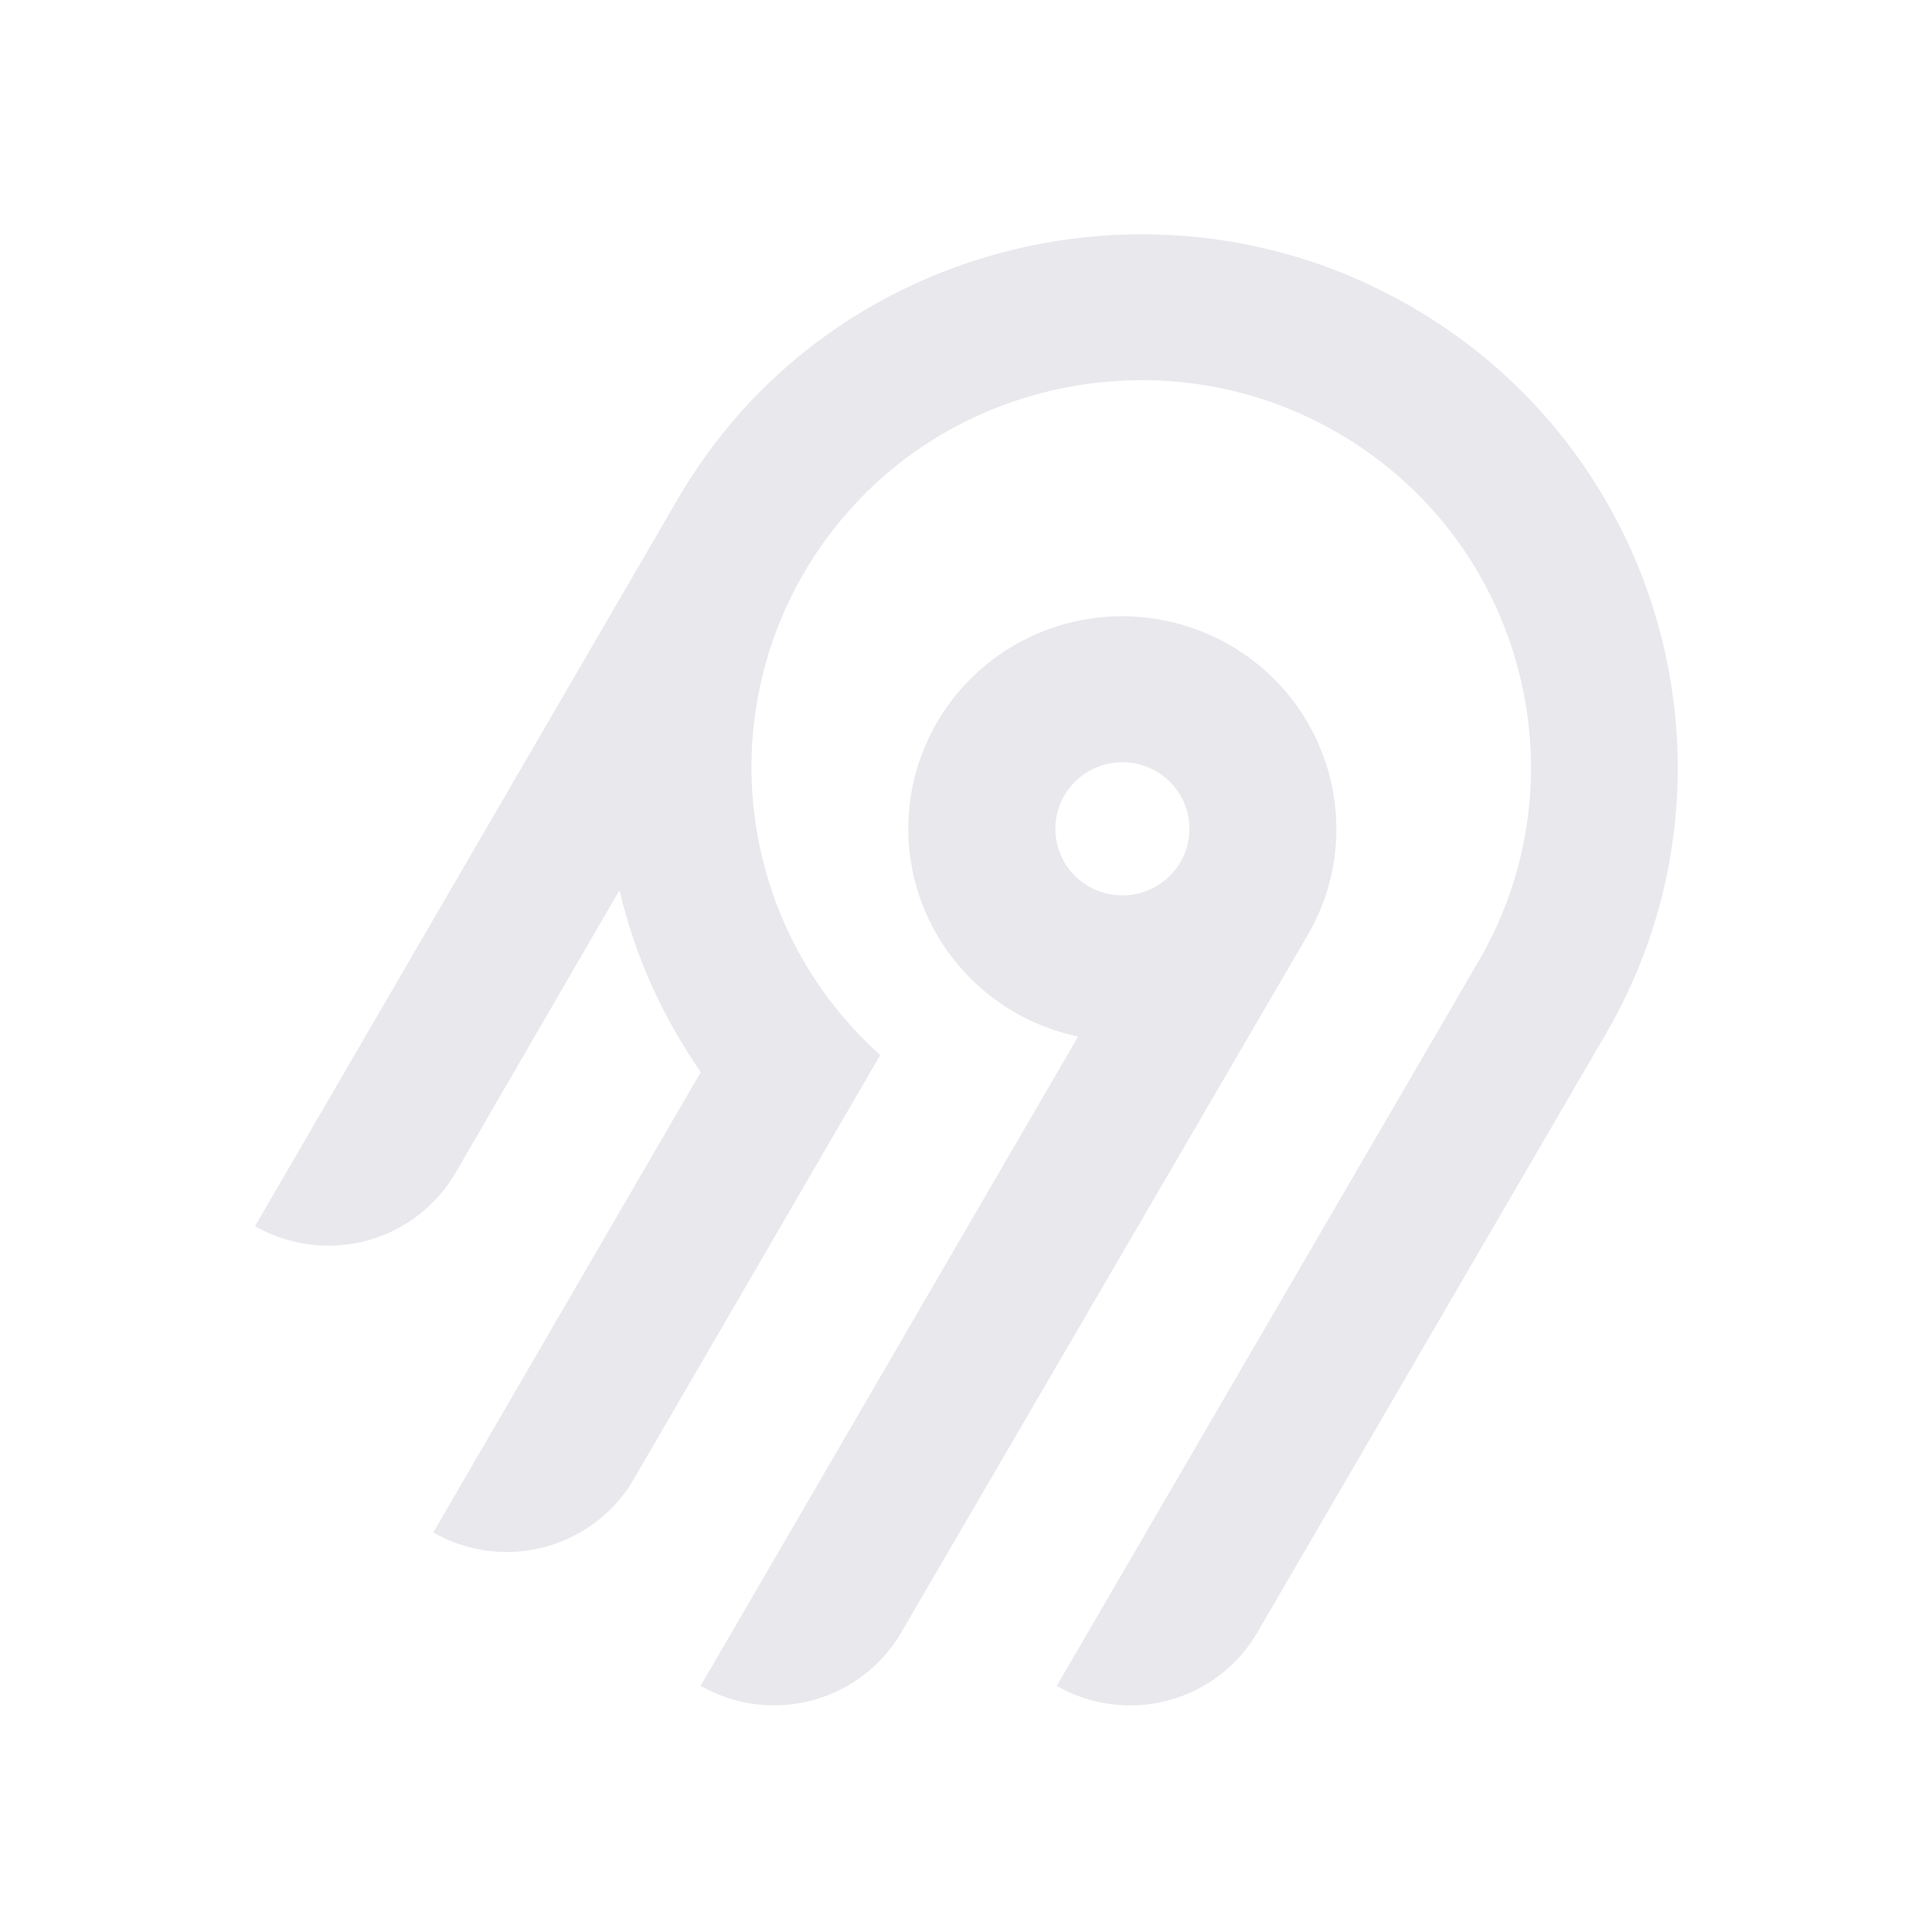
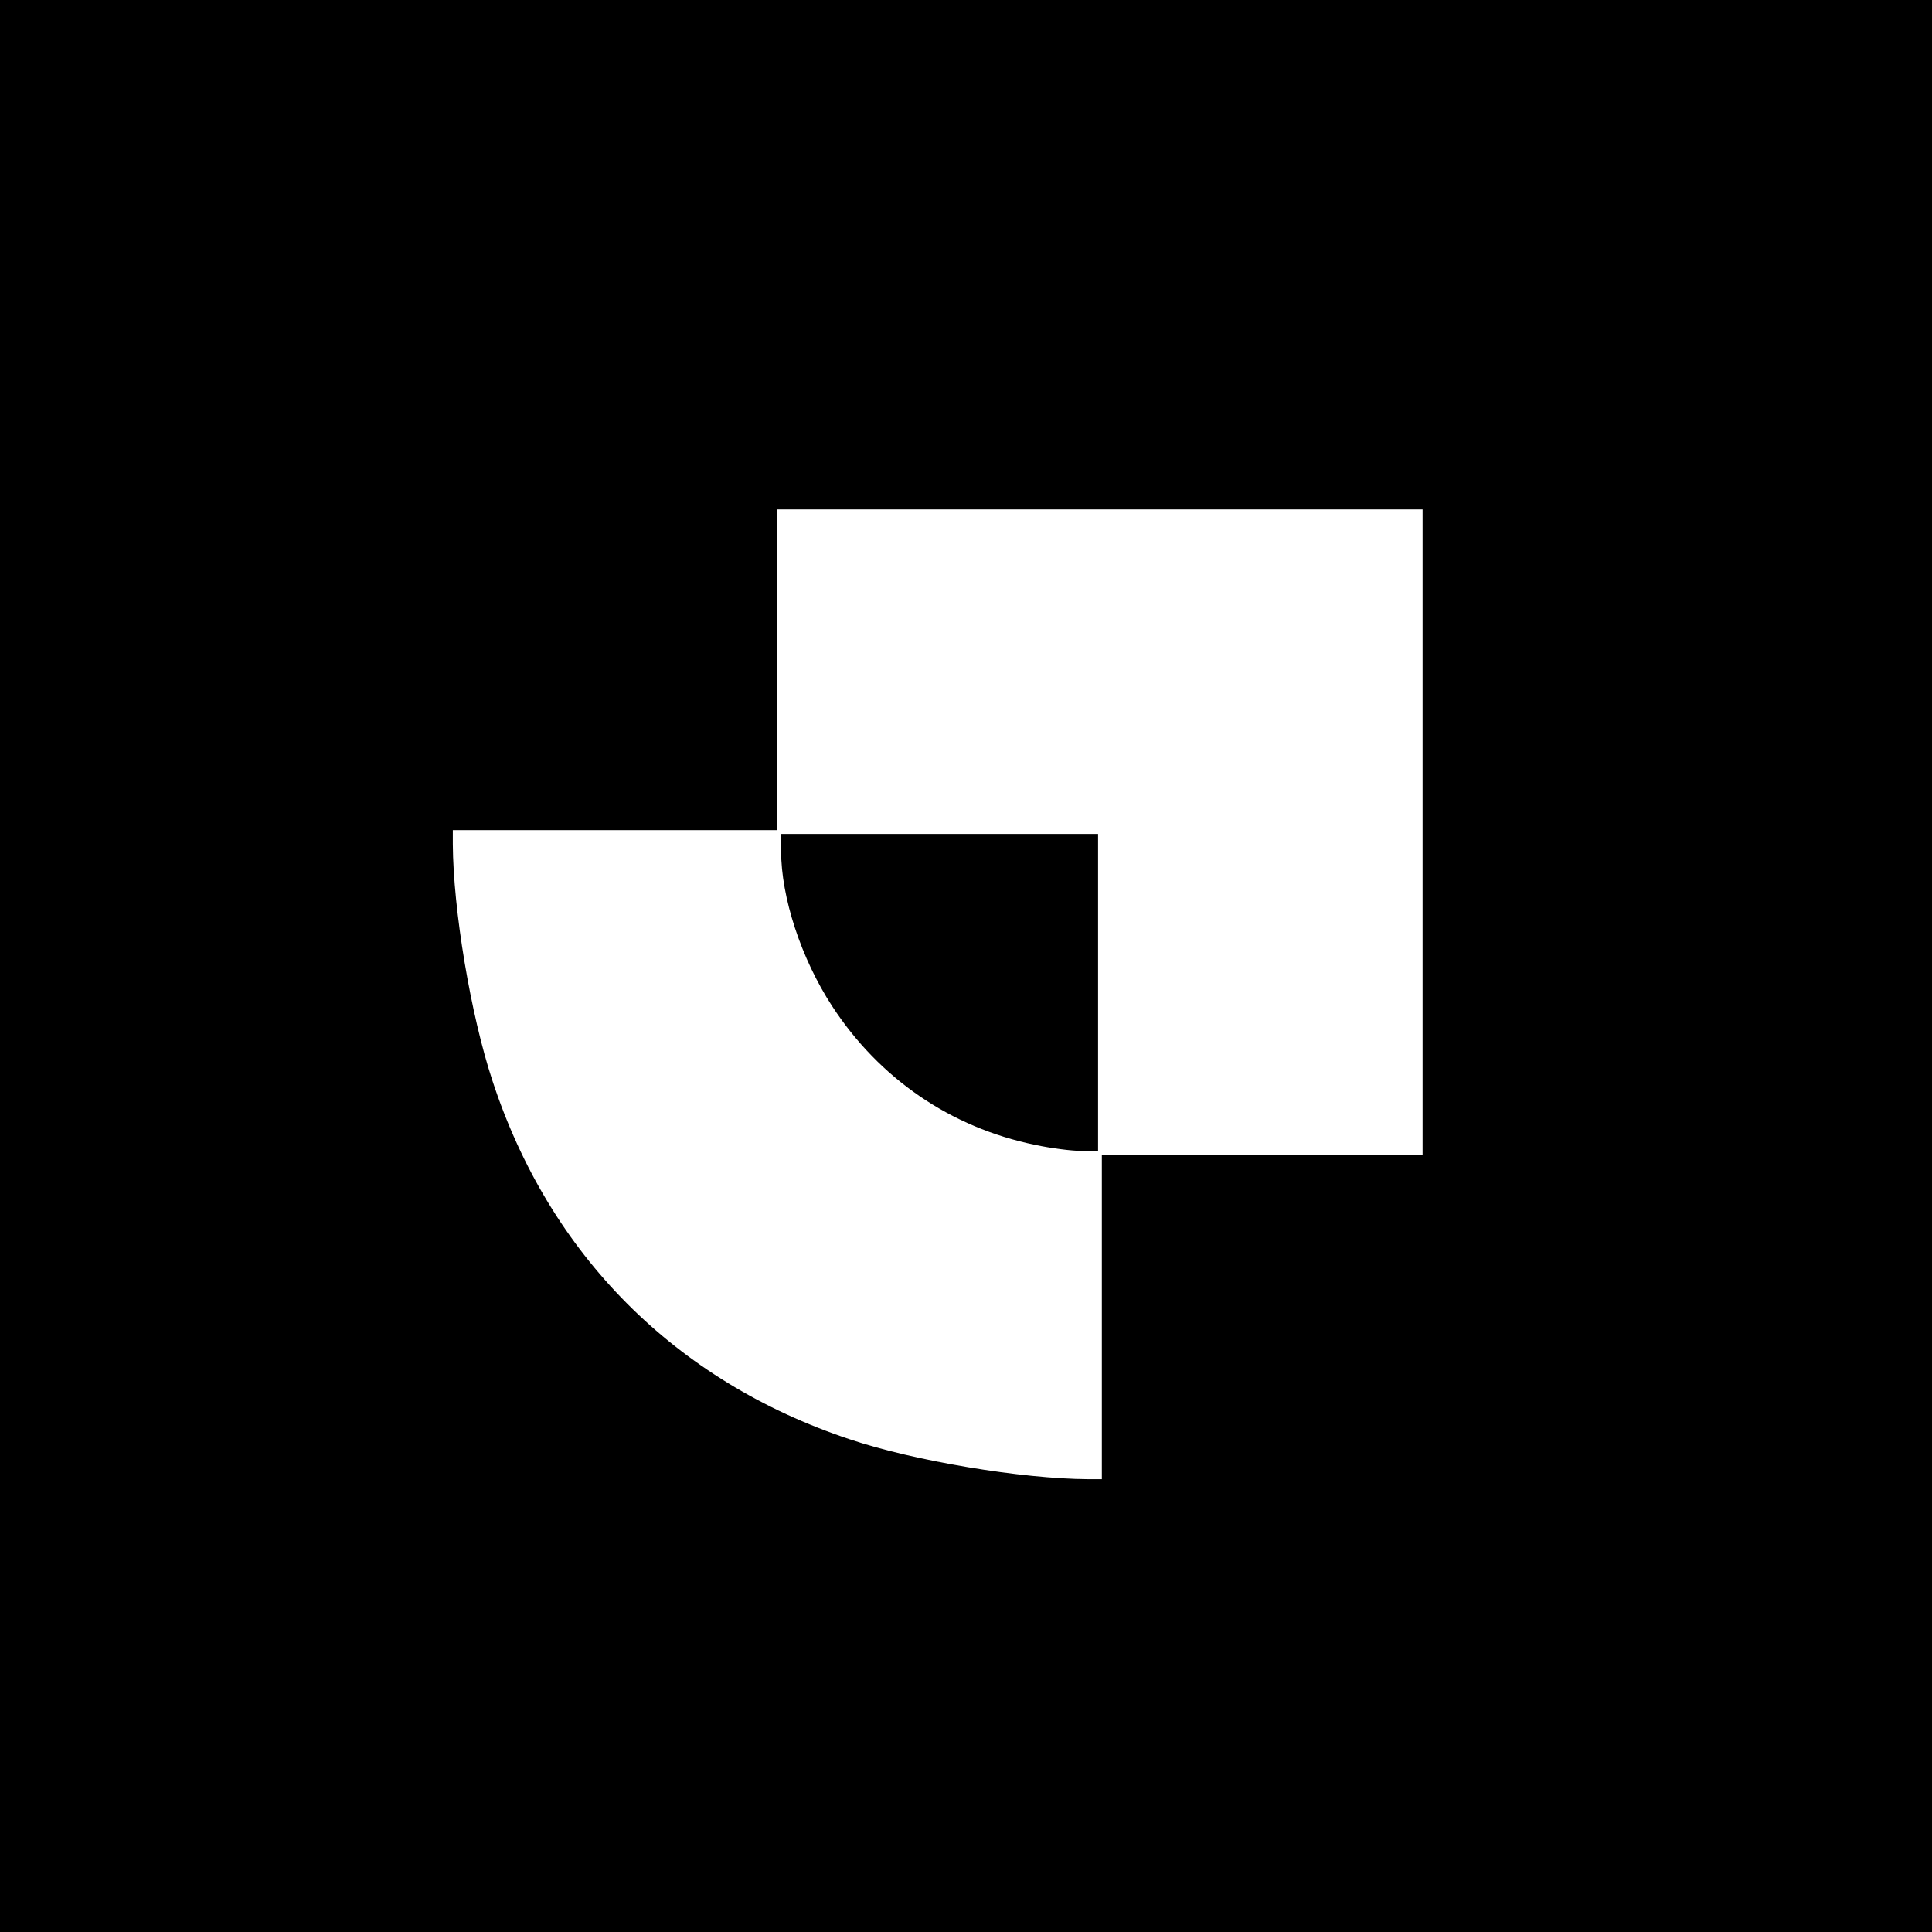
- <svg xmlns="http://www.w3.org/2000/svg" width="250" height="250" fill="none">
-   <path fill="#e8e8ed" fill-rule="evenodd" d="M95.775 53.416c20.364-22.88 54.087-29.592 81.811-16.385 36.836 17.549 50.274 62.252 30.219 96.734l-45.115 77.487a18.994 18.994 0 0 1-11.536 8.784 19.12 19.12 0 0 1-14.412-1.878l54.62-93.829c14.55-25.027 4.818-57.467-21.888-70.24-20.038-9.583-44.533-4.795-59.336 11.685a50.008 50.008 0 0 0-12.902 32.877 49.989 49.989 0 0 0 16.664 37.87l-31.887 54.875a18.917 18.917 0 0 1-4.885 5.534 19.041 19.041 0 0 1-6.647 3.255 19.13 19.13 0 0 1-7.395.482 19.087 19.087 0 0 1-7.018-2.365l34.617-59.575a68.424 68.424 0 0 1-10.524-23.544l-21.213 36.579a18.994 18.994 0 0 1-11.535 8.784A19.123 19.123 0 0 1 33 158.668l54.856-94.356a70.296 70.296 0 0 1 7.919-10.896Zm63.314 30.034c13.211 7.577 17.774 24.427 10.13 37.54l-52.603 90.251a18.997 18.997 0 0 1-11.536 8.784 19.122 19.122 0 0 1-14.412-1.878l48.843-84.024a27.778 27.778 0 0 1-10.825-4.847 27.545 27.545 0 0 1-7.783-8.907 27.344 27.344 0 0 1-3.307-11.326 27.293 27.293 0 0 1 1.776-11.66 27.454 27.454 0 0 1 6.533-9.846 27.703 27.703 0 0 1 10.087-6.222 27.858 27.858 0 0 1 23.097 2.135Zm-19.134 16.961a8.645 8.645 0 0 0-2.232 2.529h-.003a8.565 8.565 0 0 0 .632 9.556 8.68 8.68 0 0 0 4.097 2.915 8.738 8.738 0 0 0 5.036.163 8.692 8.692 0 0 0 4.279-2.642 8.59 8.59 0 0 0 2.079-4.558 8.563 8.563 0 0 0-.821-4.938 8.645 8.645 0 0 0-3.444-3.652 8.72 8.72 0 0 0-6.586-.86 8.7 8.7 0 0 0-3.037 1.487Z" clip-rule="evenodd" />
+ <svg xmlns="http://www.w3.org/2000/svg" version="1.0" width="512pt" height="512pt" viewBox="0 0 512 512" preserveAspectRatio="xMidYMid meet">
+   <g transform="translate(0,512) scale(0.1,-0.1)" fill="#000000" stroke="none">
+     <path d="M0 2560 l0 -2560 2560 0 2560 0 0 2560 0 2560 -2560 0 -2560 0 0 -2560z m3770 355 l0 -855 -425 0 -425 0 0 -430 0 -430 -37 0 c-175 1 -460 48 -632 106 -462 154 -795 489 -946 950 -58 176 -104 453 -105 627 l0 37 430 0 430 0 0 425 0 425 855 0 855 0 0 -855z" />
+     <path d="M2070 2865 c0 -123 53 -285 135 -411 125 -192 314 -322 538 -368 42 -9 97 -16 122 -16 l45 0 0 420 0 420 -420 0 -420 0 0 -45z" />
+   </g>
</svg>
